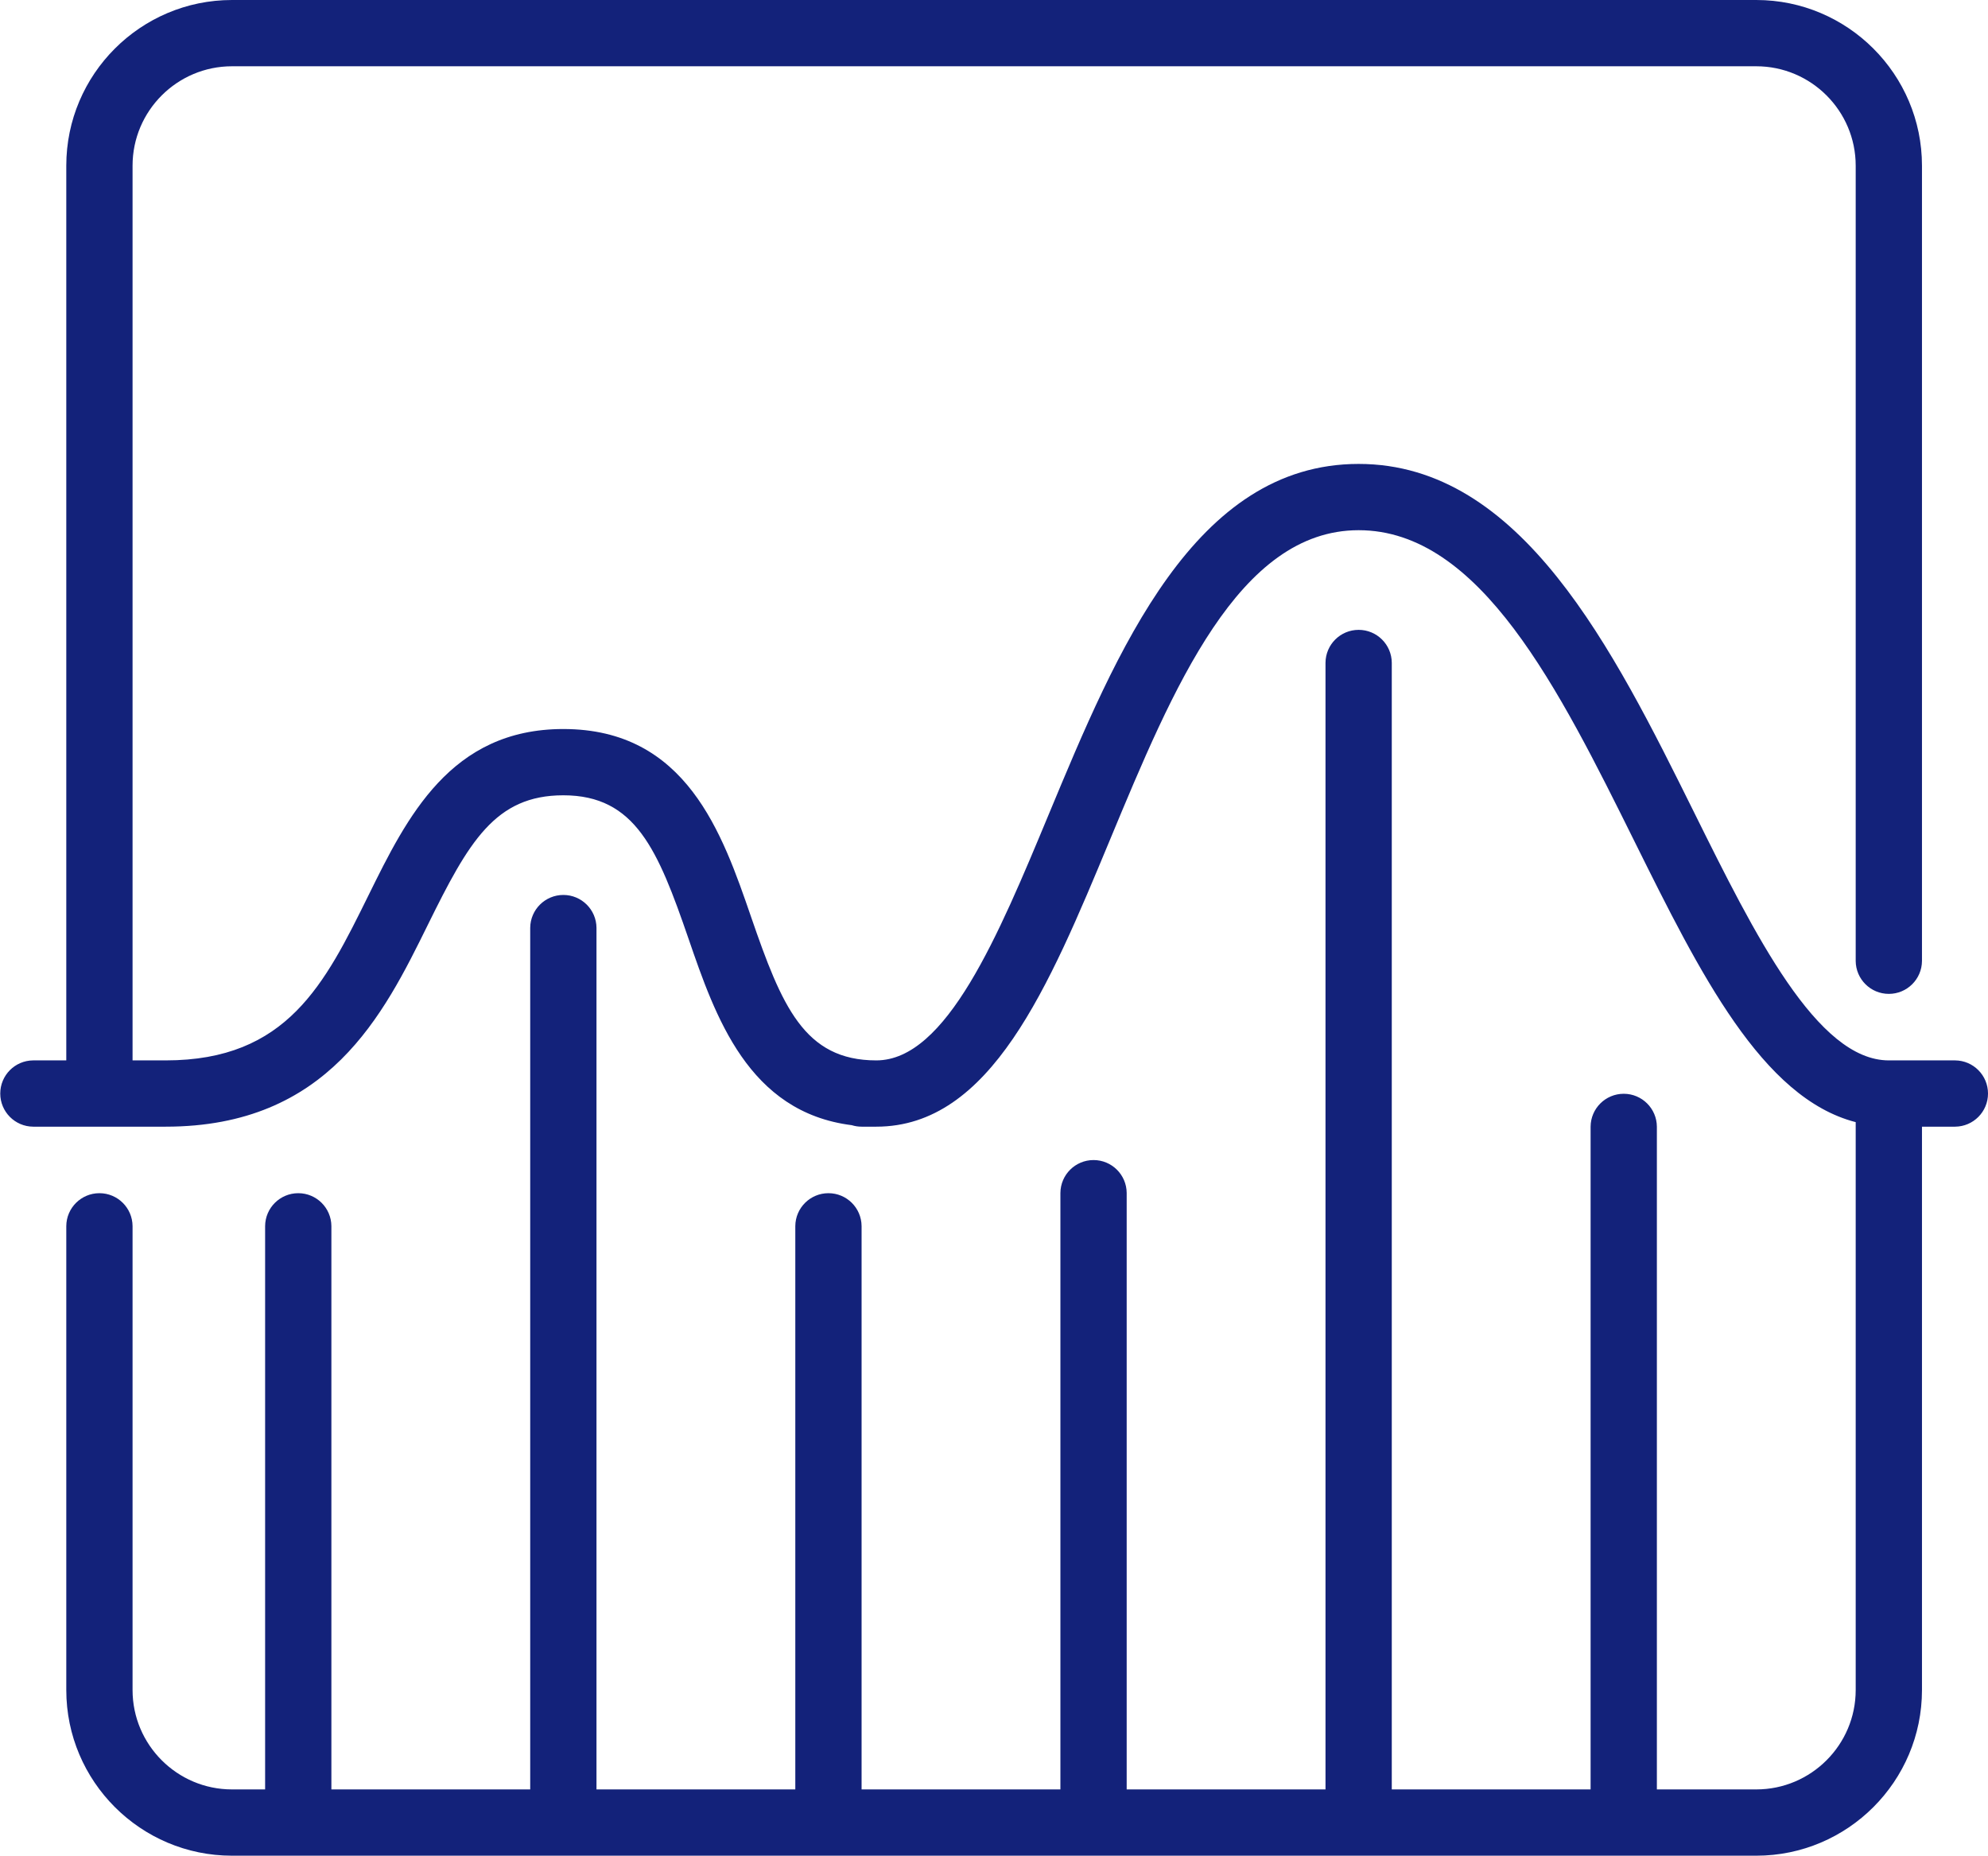
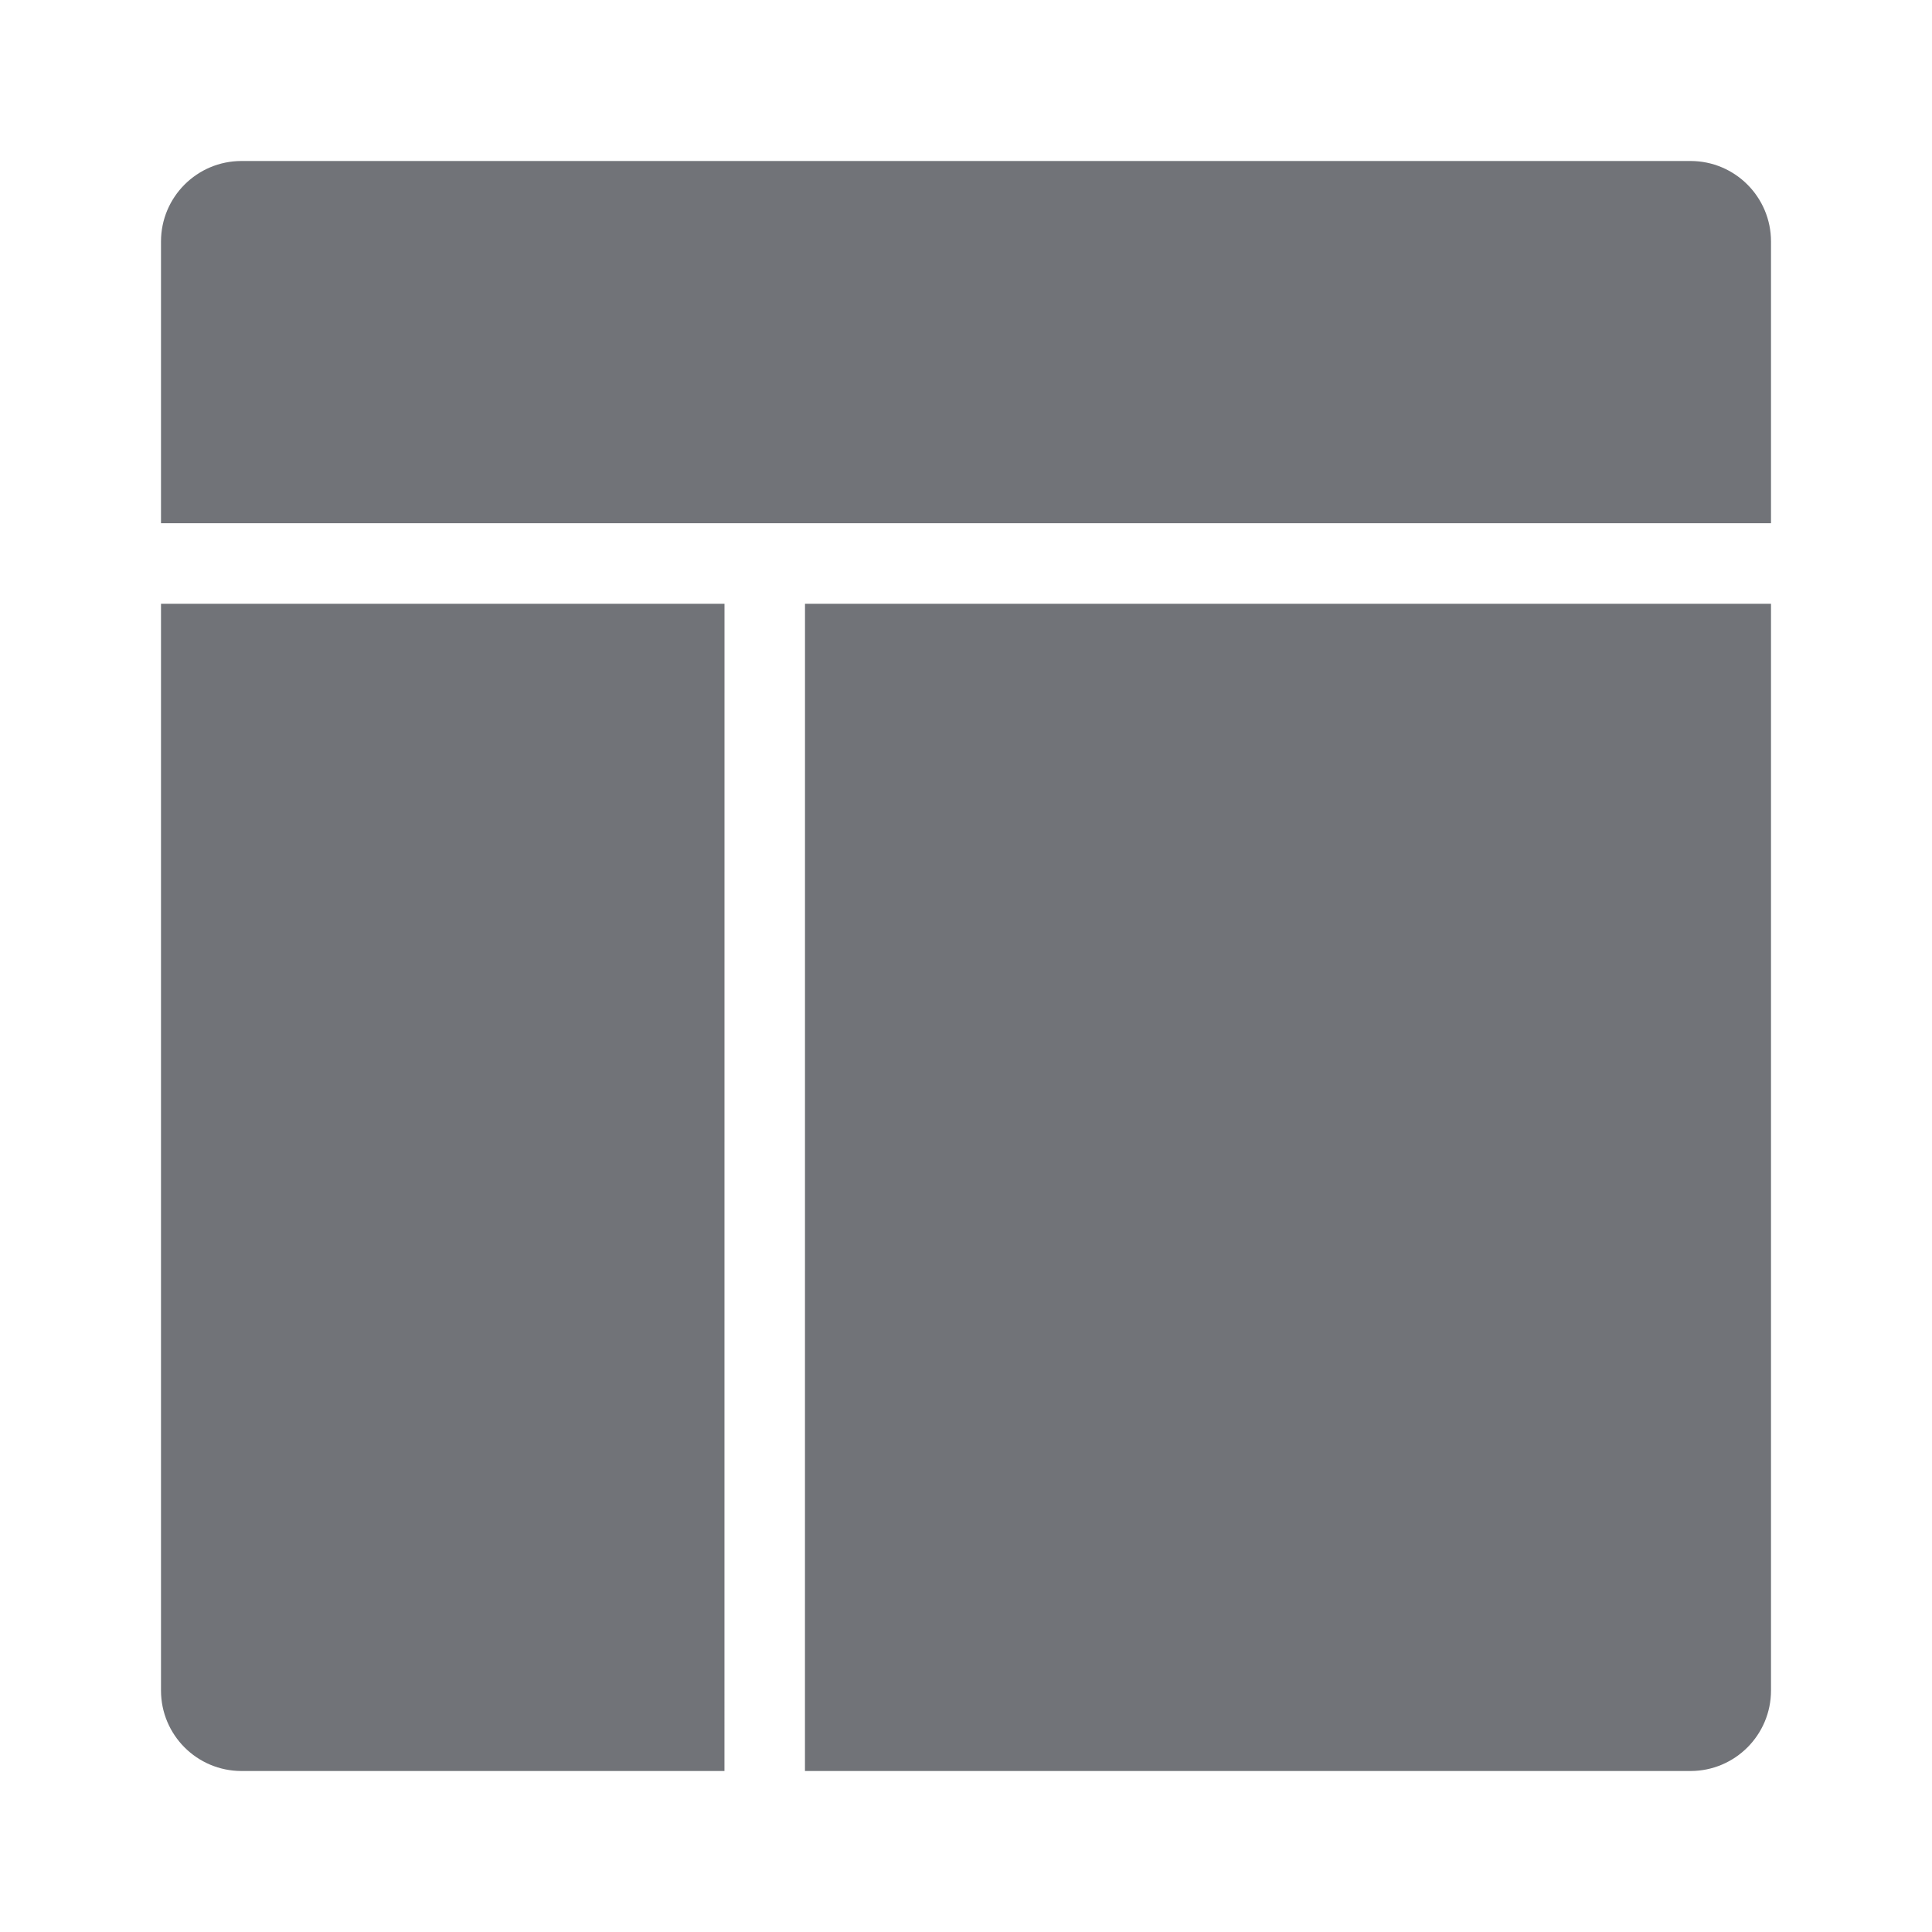
- <svg xmlns="http://www.w3.org/2000/svg" t="1611560920954" class="icon" viewBox="0 0 1097 1024" version="1.1" p-id="2635" width="21.426" height="20">
+ <svg xmlns="http://www.w3.org/2000/svg" t="1614134369384" class="icon" viewBox="0 0 1024 1024" version="1.1" p-id="1456" width="200" height="200">
  <defs>
    <style type="text/css" />
  </defs>
-   <path d="M1078.857 585.143h-36.571c-39.589 0-74.057-69.504-107.392-136.722C890.167 358.235 839.442 256 749.714 256c-90.606 0-133.339 102.821-171.063 193.518C550.93 516.206 522.258 585.143 483.547 585.143c-39.79 0-52.169-30.062-69.065-79.104C398.574 459.831 378.752 402.286 310.857 402.286c-62.299 0-86.327 48.768-107.538 91.794C179.237 542.939 158.446 585.143 91.429 585.143H73.143V91.429c0-30.245 24.613-54.857 54.857-54.857h841.143c30.245 0 54.857 24.613 54.857 54.857v438.857a18.286 18.286 0 0 0 36.571 0V91.429c0-50.414-41.015-91.429-91.429-91.429H128C77.586 0 36.571 41.015 36.571 91.429v493.714H18.286a18.286 18.286 0 0 0 0 36.571h73.143c89.765 0 120.229-61.806 144.695-111.47C258.597 464.658 273.152 438.857 310.857 438.857c39.79 0 52.169 30.062 69.065 79.104 14.793 42.99 32.987 95.762 90.075 102.93A18.231 18.231 0 0 0 475.429 621.714h8.119c63.122 0 95.067-76.818 128.878-158.135C647.369 379.502 683.52 292.571 749.714 292.571c67.054 0 110.446 87.497 152.411 172.105 35.968 72.503 70.199 141.221 121.874 154.533V932.571c0 30.245-24.613 54.857-54.857 54.857h-54.857V621.714a18.286 18.286 0 0 0-36.571 0v365.714h-109.714V365.714a18.286 18.286 0 0 0-36.571 0v621.714h-109.714V658.286a18.286 18.286 0 0 0-36.571 0v329.143h-109.714V676.571a18.286 18.286 0 0 0-36.571 0v310.857h-109.714V512a18.286 18.286 0 0 0-36.571 0v475.429h-109.714V676.571a18.286 18.286 0 0 0-36.571 0v310.857H128c-30.245 0-54.857-24.613-54.857-54.857V676.571a18.286 18.286 0 0 0-36.571 0v256c0 50.414 41.015 91.429 91.429 91.429h841.143c50.414 0 91.429-41.015 91.429-91.429V621.714h18.286a18.286 18.286 0 0 0 0-36.571" fill="#13227a" p-id="2636" />
+   <path d="M384 320l-0.021 618.667H128a42.667 42.667 0 0 1-42.667-42.667V320h298.667z m554.667 0v576a42.667 42.667 0 0 1-42.667 42.667H426.645L426.667 320h512zM896 85.333a42.667 42.667 0 0 1 42.667 42.667v149.333H85.333V128a42.667 42.667 0 0 1 42.667-42.667h768z" fill="#717378" p-id="1457" />
</svg>
